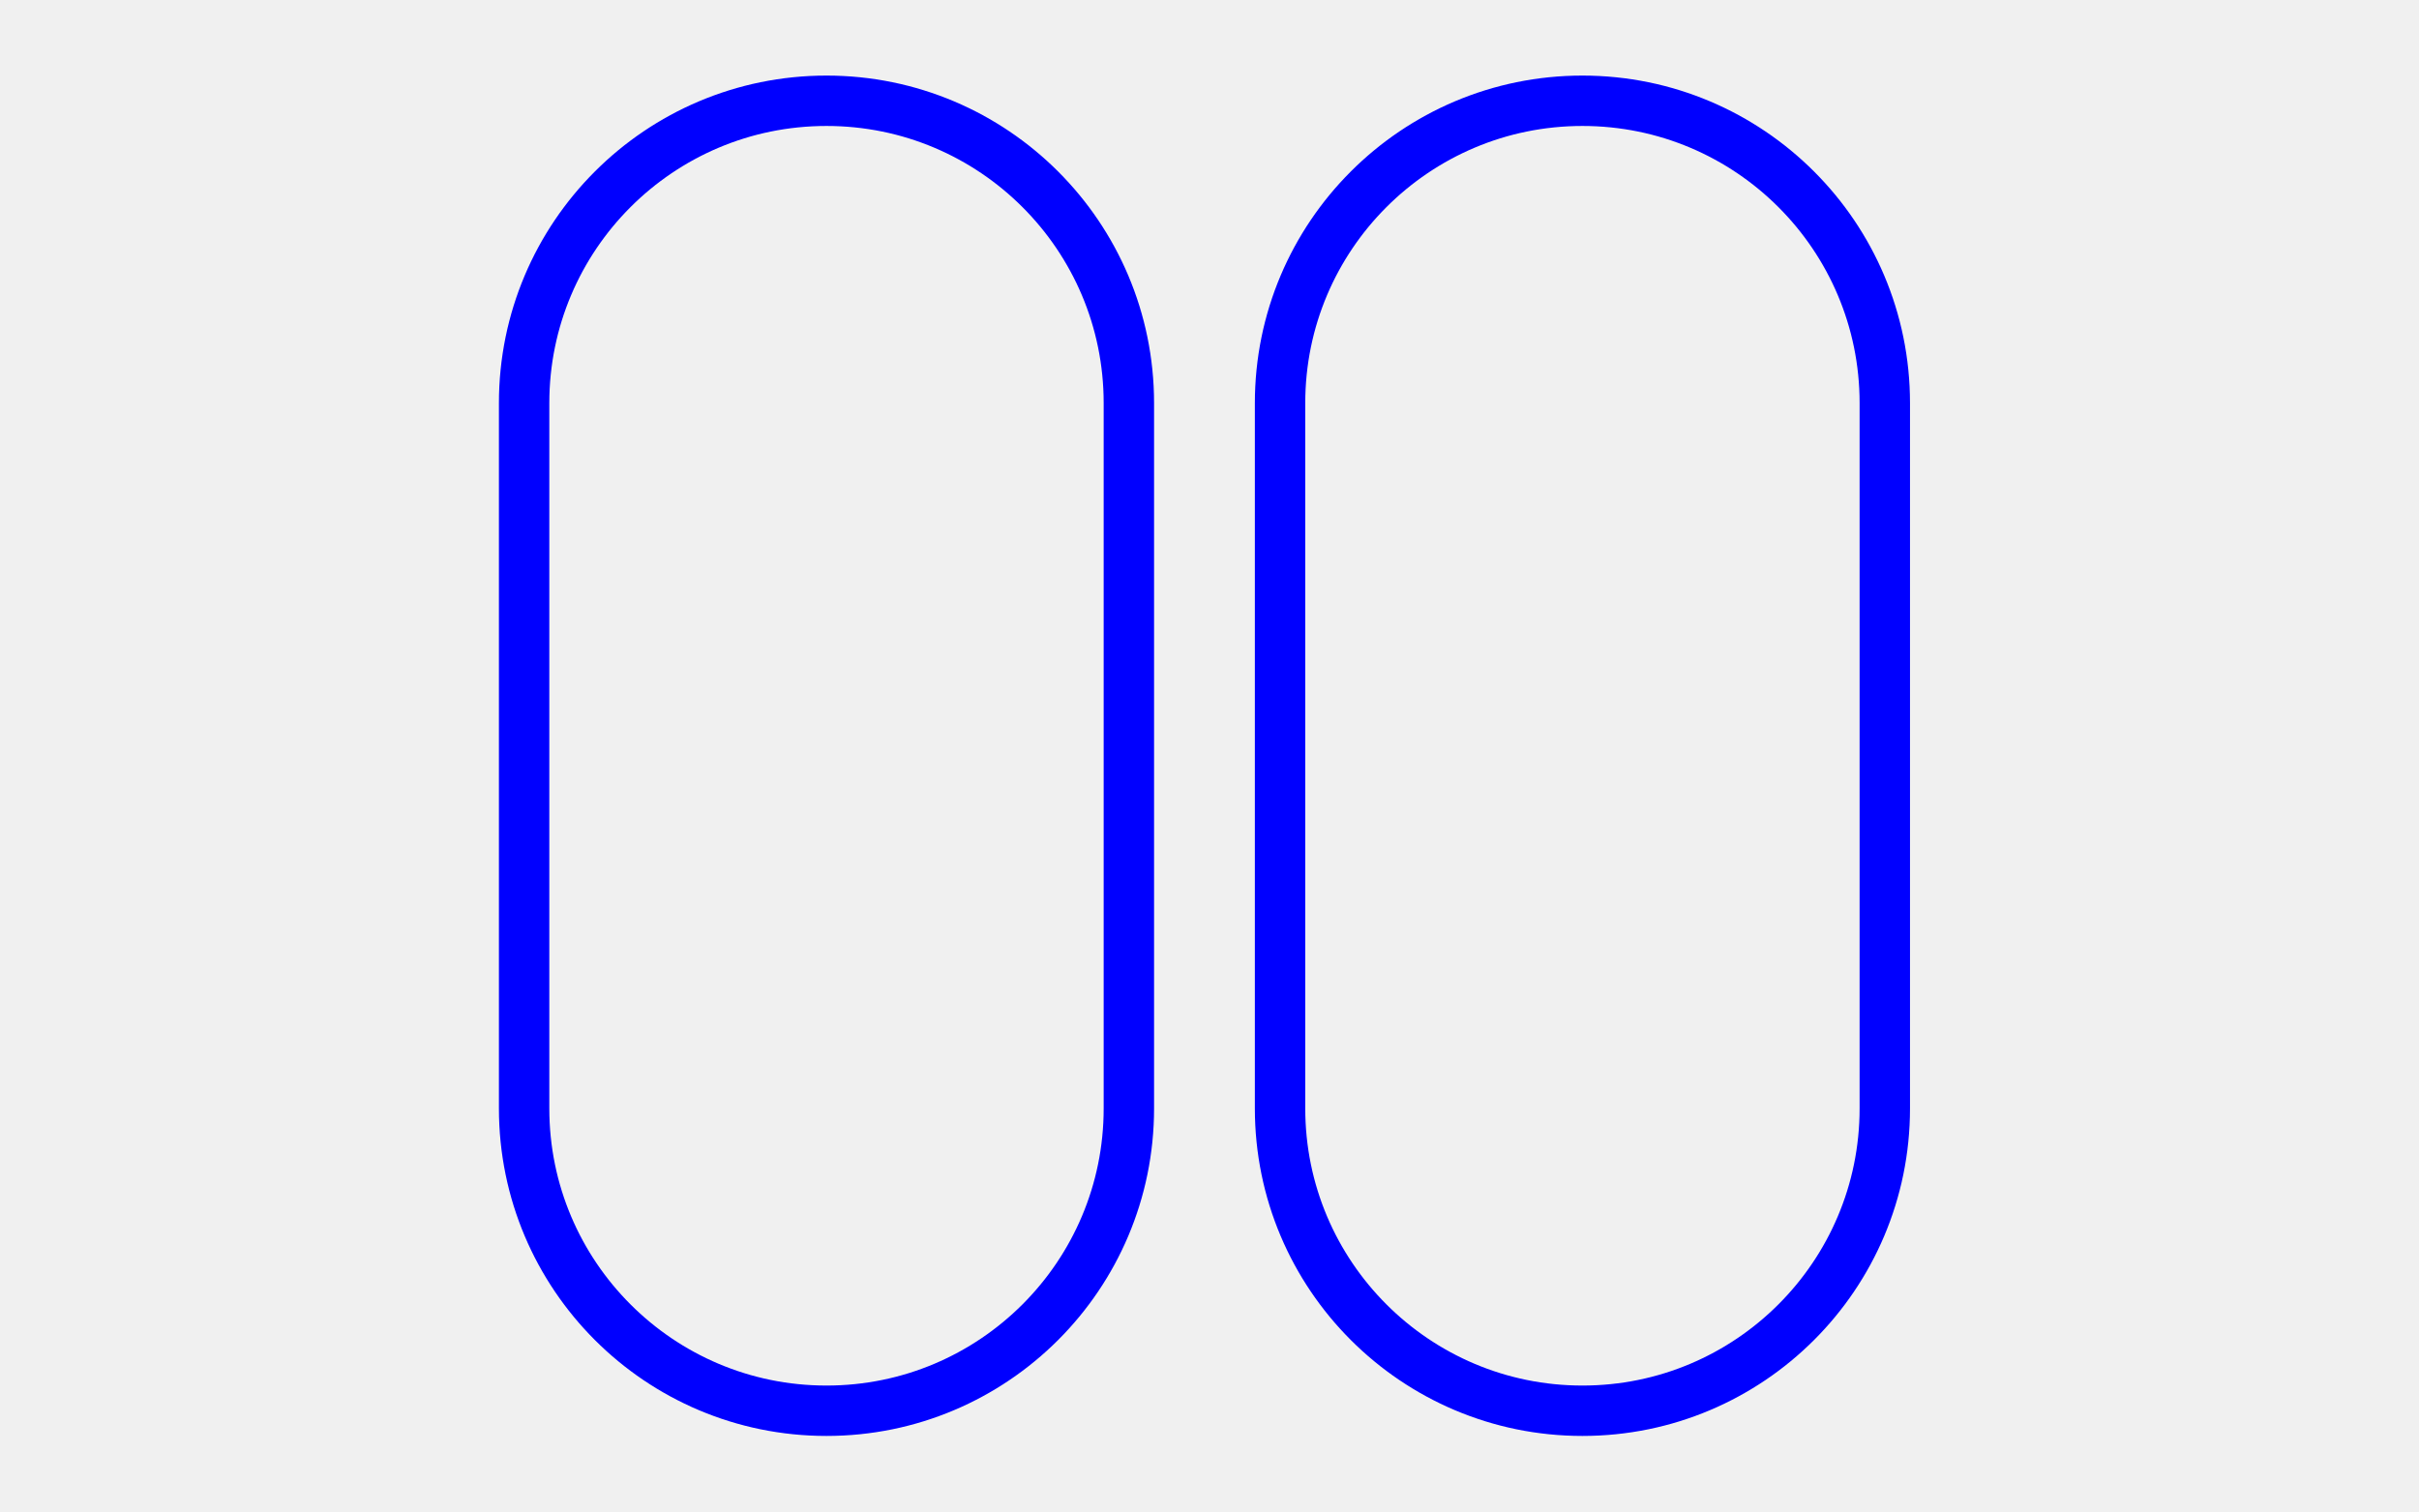
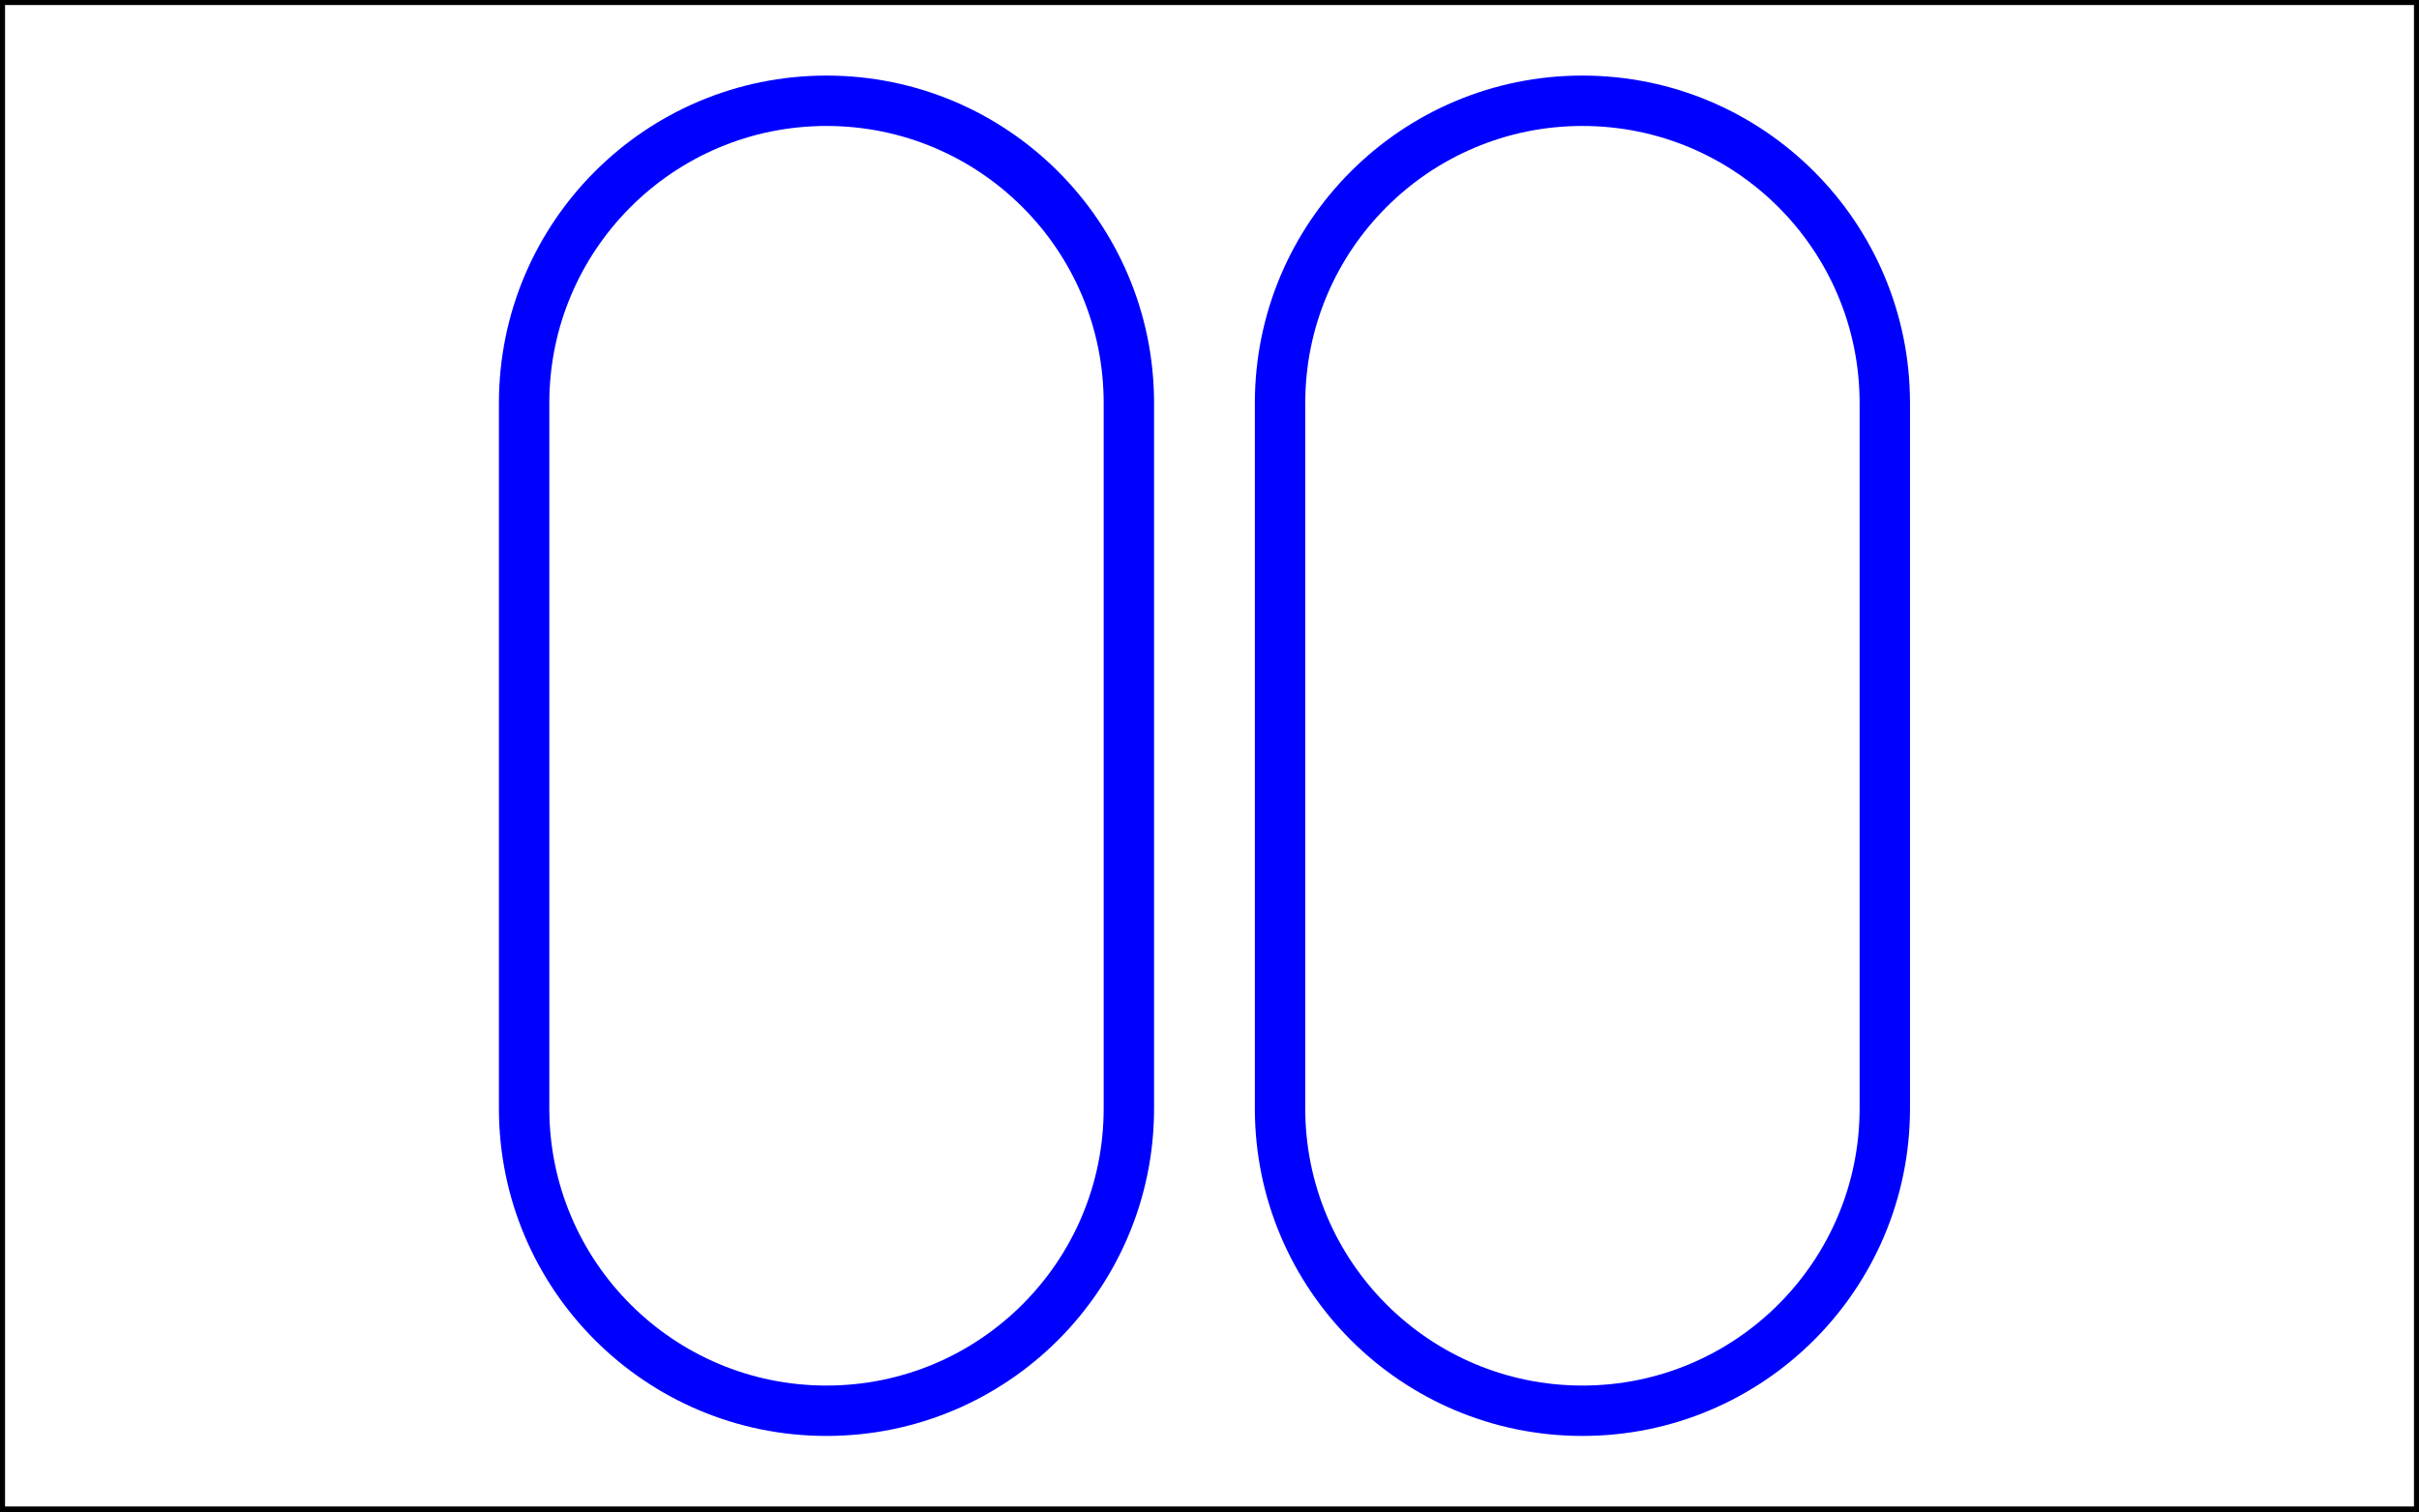
<svg xmlns="http://www.w3.org/2000/svg" baseProfile="full" height="150" version="1.1" width="240">
  <defs />
  <g>
+     <rect fill="#FFFFFF" height="150" stroke="#000000" stroke-width="1px" width="240" x="0" y="0" />
    <path d="M82,40 m-30,0 a30,30 0 0 1 60,0 l0,70 a30,30 0 0 1 -60,0 z" fill="none" stroke="blue" stroke-width="5px" />
    <path d="M157,40 m-30,0 a30,30 0 0 1 60,0 l0,70 a30,30 0 0 1 -60,0 z" fill="none" stroke="blue" stroke-width="5px" />
  </g>
</svg>
